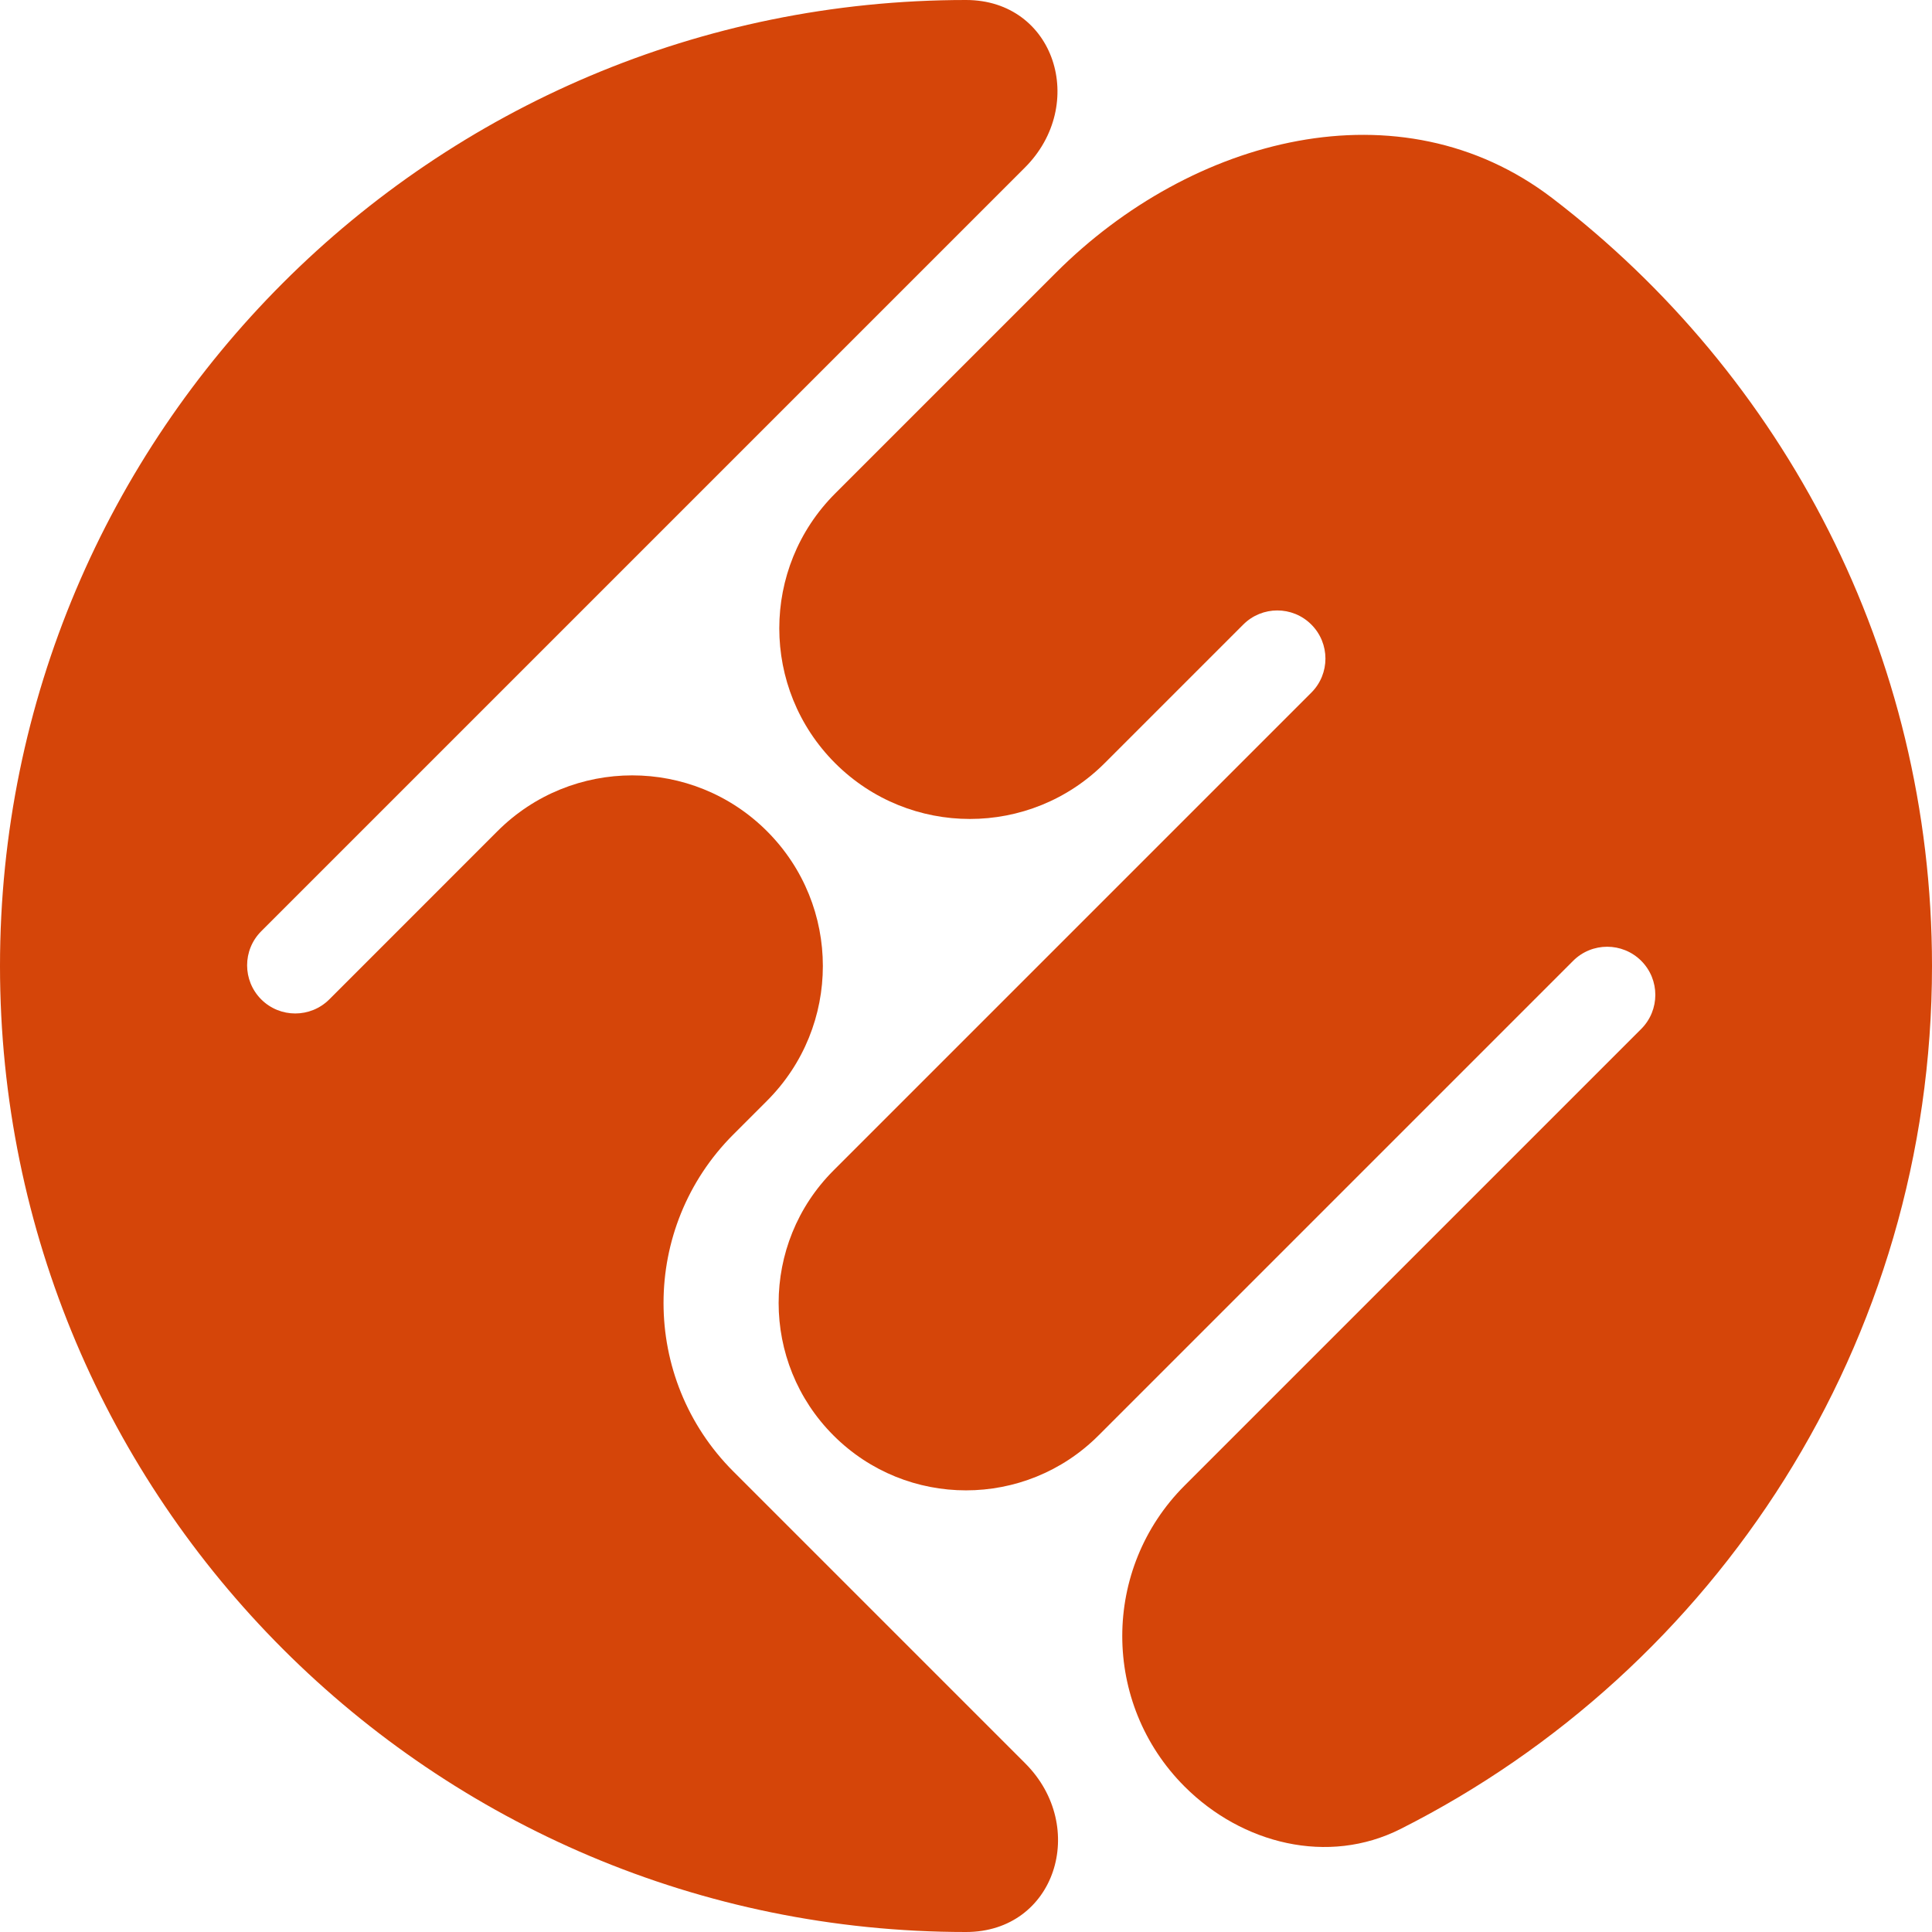
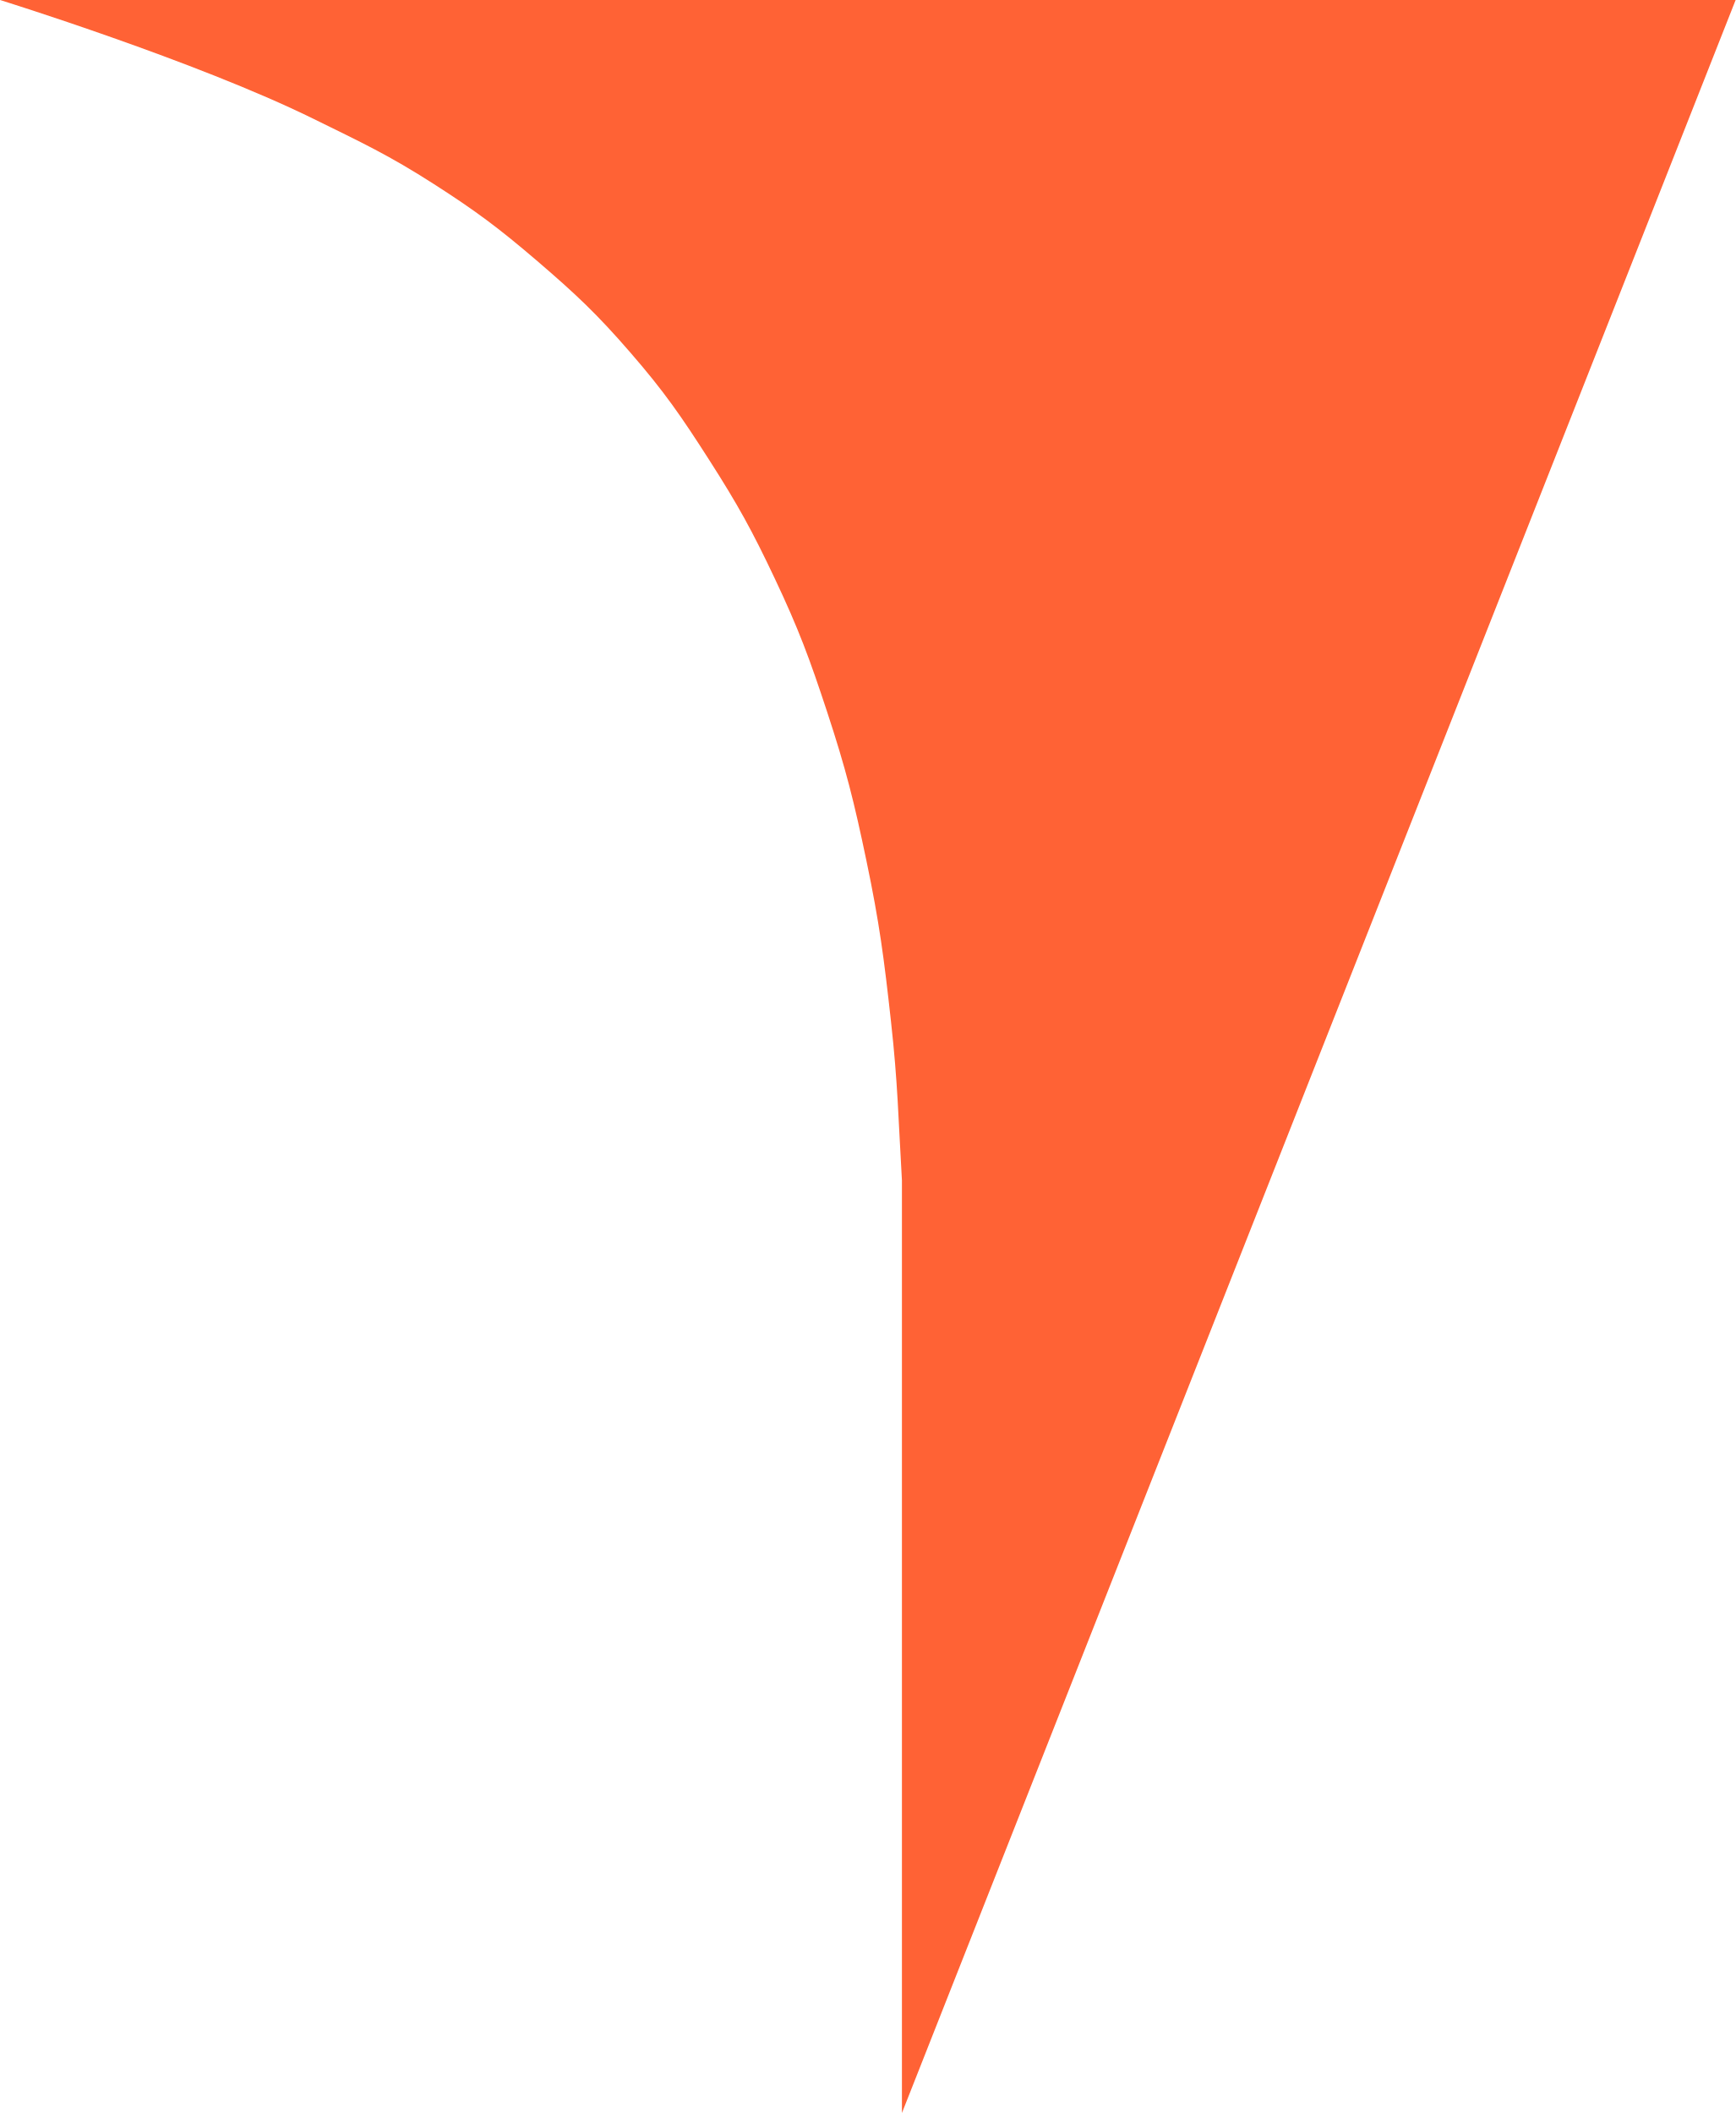
- <svg xmlns="http://www.w3.org/2000/svg" width="40" height="40" viewBox="0 0 40 40" fill="none">
-   <path d="M32.139 4.103C28.986 1.693 24.669 2.839 21.863 5.645L17.29 10.218C15.749 11.76 15.749 14.258 17.29 15.8C18.831 17.341 21.33 17.341 22.871 15.8L25.74 12.931C26.13 12.541 26.761 12.541 27.15 12.931C27.539 13.32 27.539 13.951 27.15 14.34L17.257 24.233C15.742 25.748 15.742 28.205 17.257 29.72C18.772 31.235 21.228 31.235 22.743 29.72L32.57 19.893C32.959 19.504 33.59 19.504 33.98 19.893C34.369 20.282 34.369 20.913 33.98 21.303L24.526 30.757C22.805 32.478 22.805 35.268 24.526 36.989C25.715 38.178 27.497 38.624 28.997 37.867C35.524 34.574 40 27.809 40 20C40 13.519 36.917 7.758 32.139 4.103Z" fill="#D54509" />
-   <path d="M15.183 23.488C13.256 25.415 13.256 28.538 15.183 30.465L21.226 36.508C22.537 37.819 21.855 40 20 40C8.954 40 0 31.046 0 20C0 8.954 8.954 0 20 0C21.843 0 22.522 2.167 21.219 3.47L5.408 19.281C5.019 19.67 5.019 20.301 5.408 20.691C5.797 21.08 6.428 21.08 6.818 20.691L10.299 17.209C11.84 15.668 14.339 15.668 15.88 17.209C17.422 18.751 17.422 21.249 15.88 22.791L15.183 23.488Z" fill="#D54509" />
+ <svg xmlns="http://www.w3.org/2000/svg" width="23" height="28" viewBox="0 0 23 28" fill="none">
+   <path d="M23 0H0C0 0 2.598 0.808 4.157 1.576C4.791 1.888 5.153 2.056 5.748 2.438C6.311 2.799 6.613 3.025 7.122 3.461C7.632 3.899 7.91 4.16 8.351 4.669C8.804 5.191 9.026 5.514 9.4 6.098C9.777 6.687 9.968 7.033 10.267 7.666C10.584 8.336 10.729 8.729 10.961 9.434C11.21 10.191 11.319 10.627 11.482 11.408C11.654 12.23 11.715 12.7 11.807 13.536C11.898 14.355 11.904 14.819 11.952 15.642V28L23 0Z" fill="#FF6235" />
</svg>
